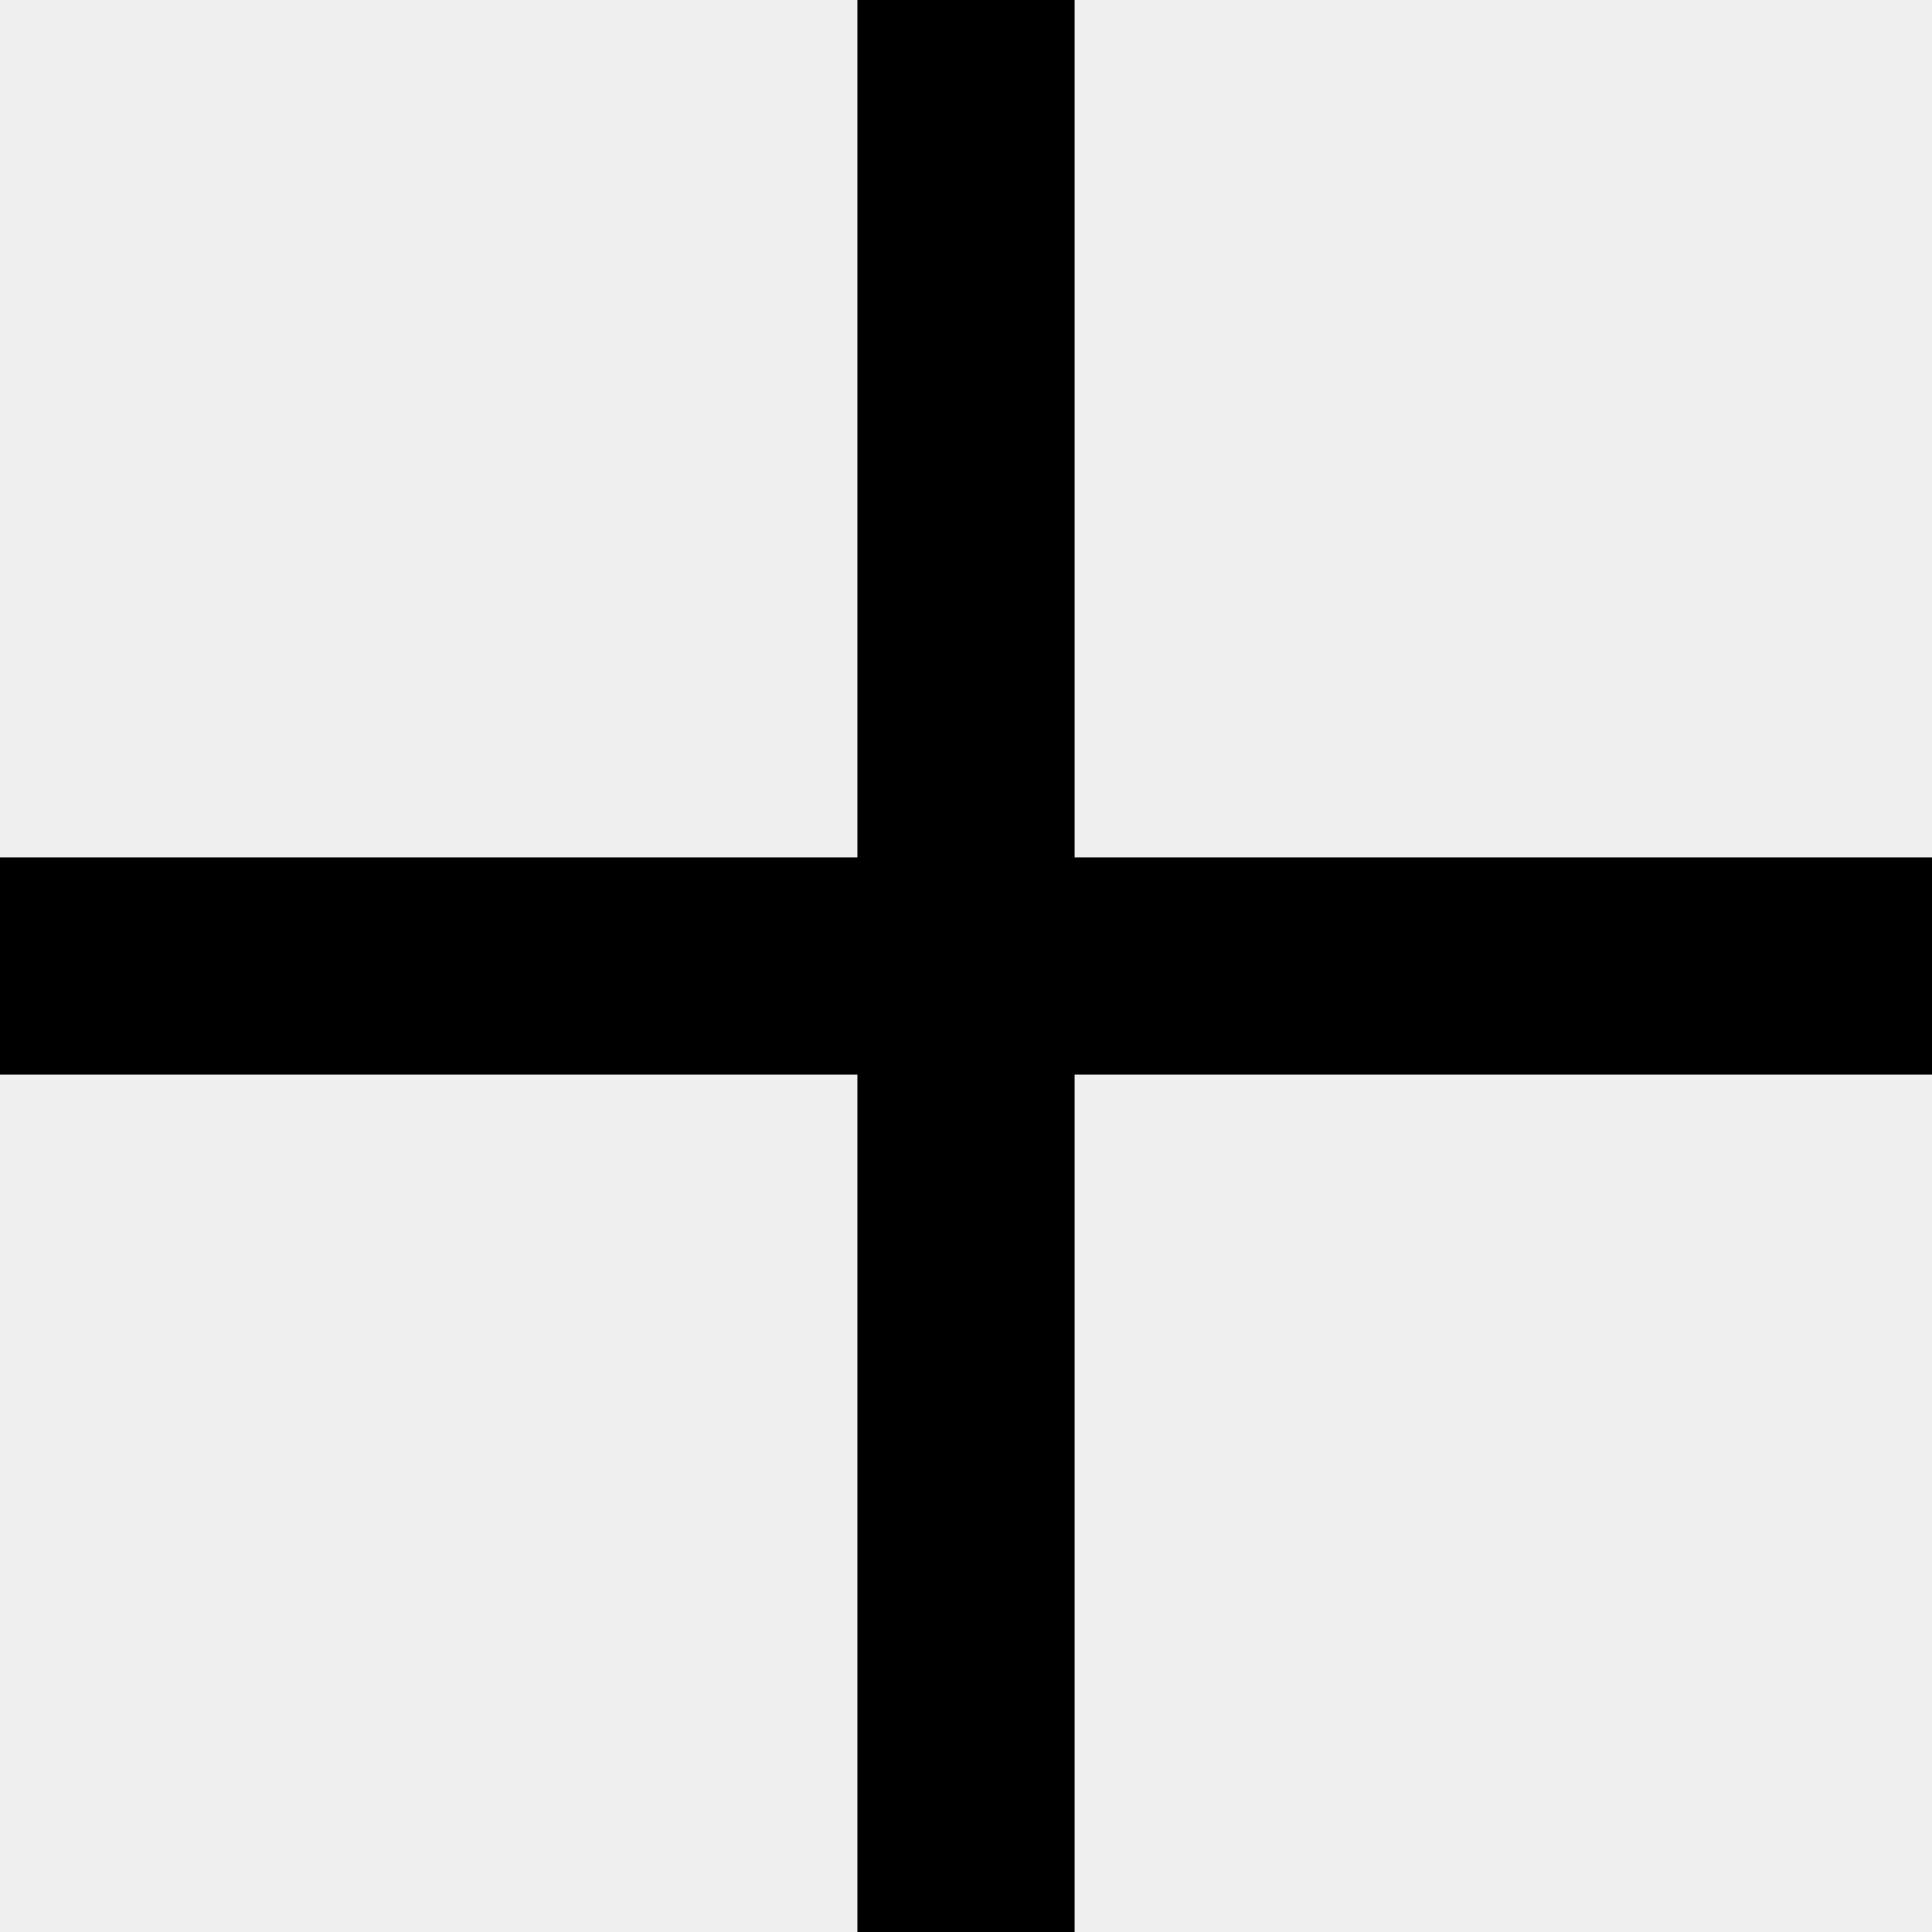
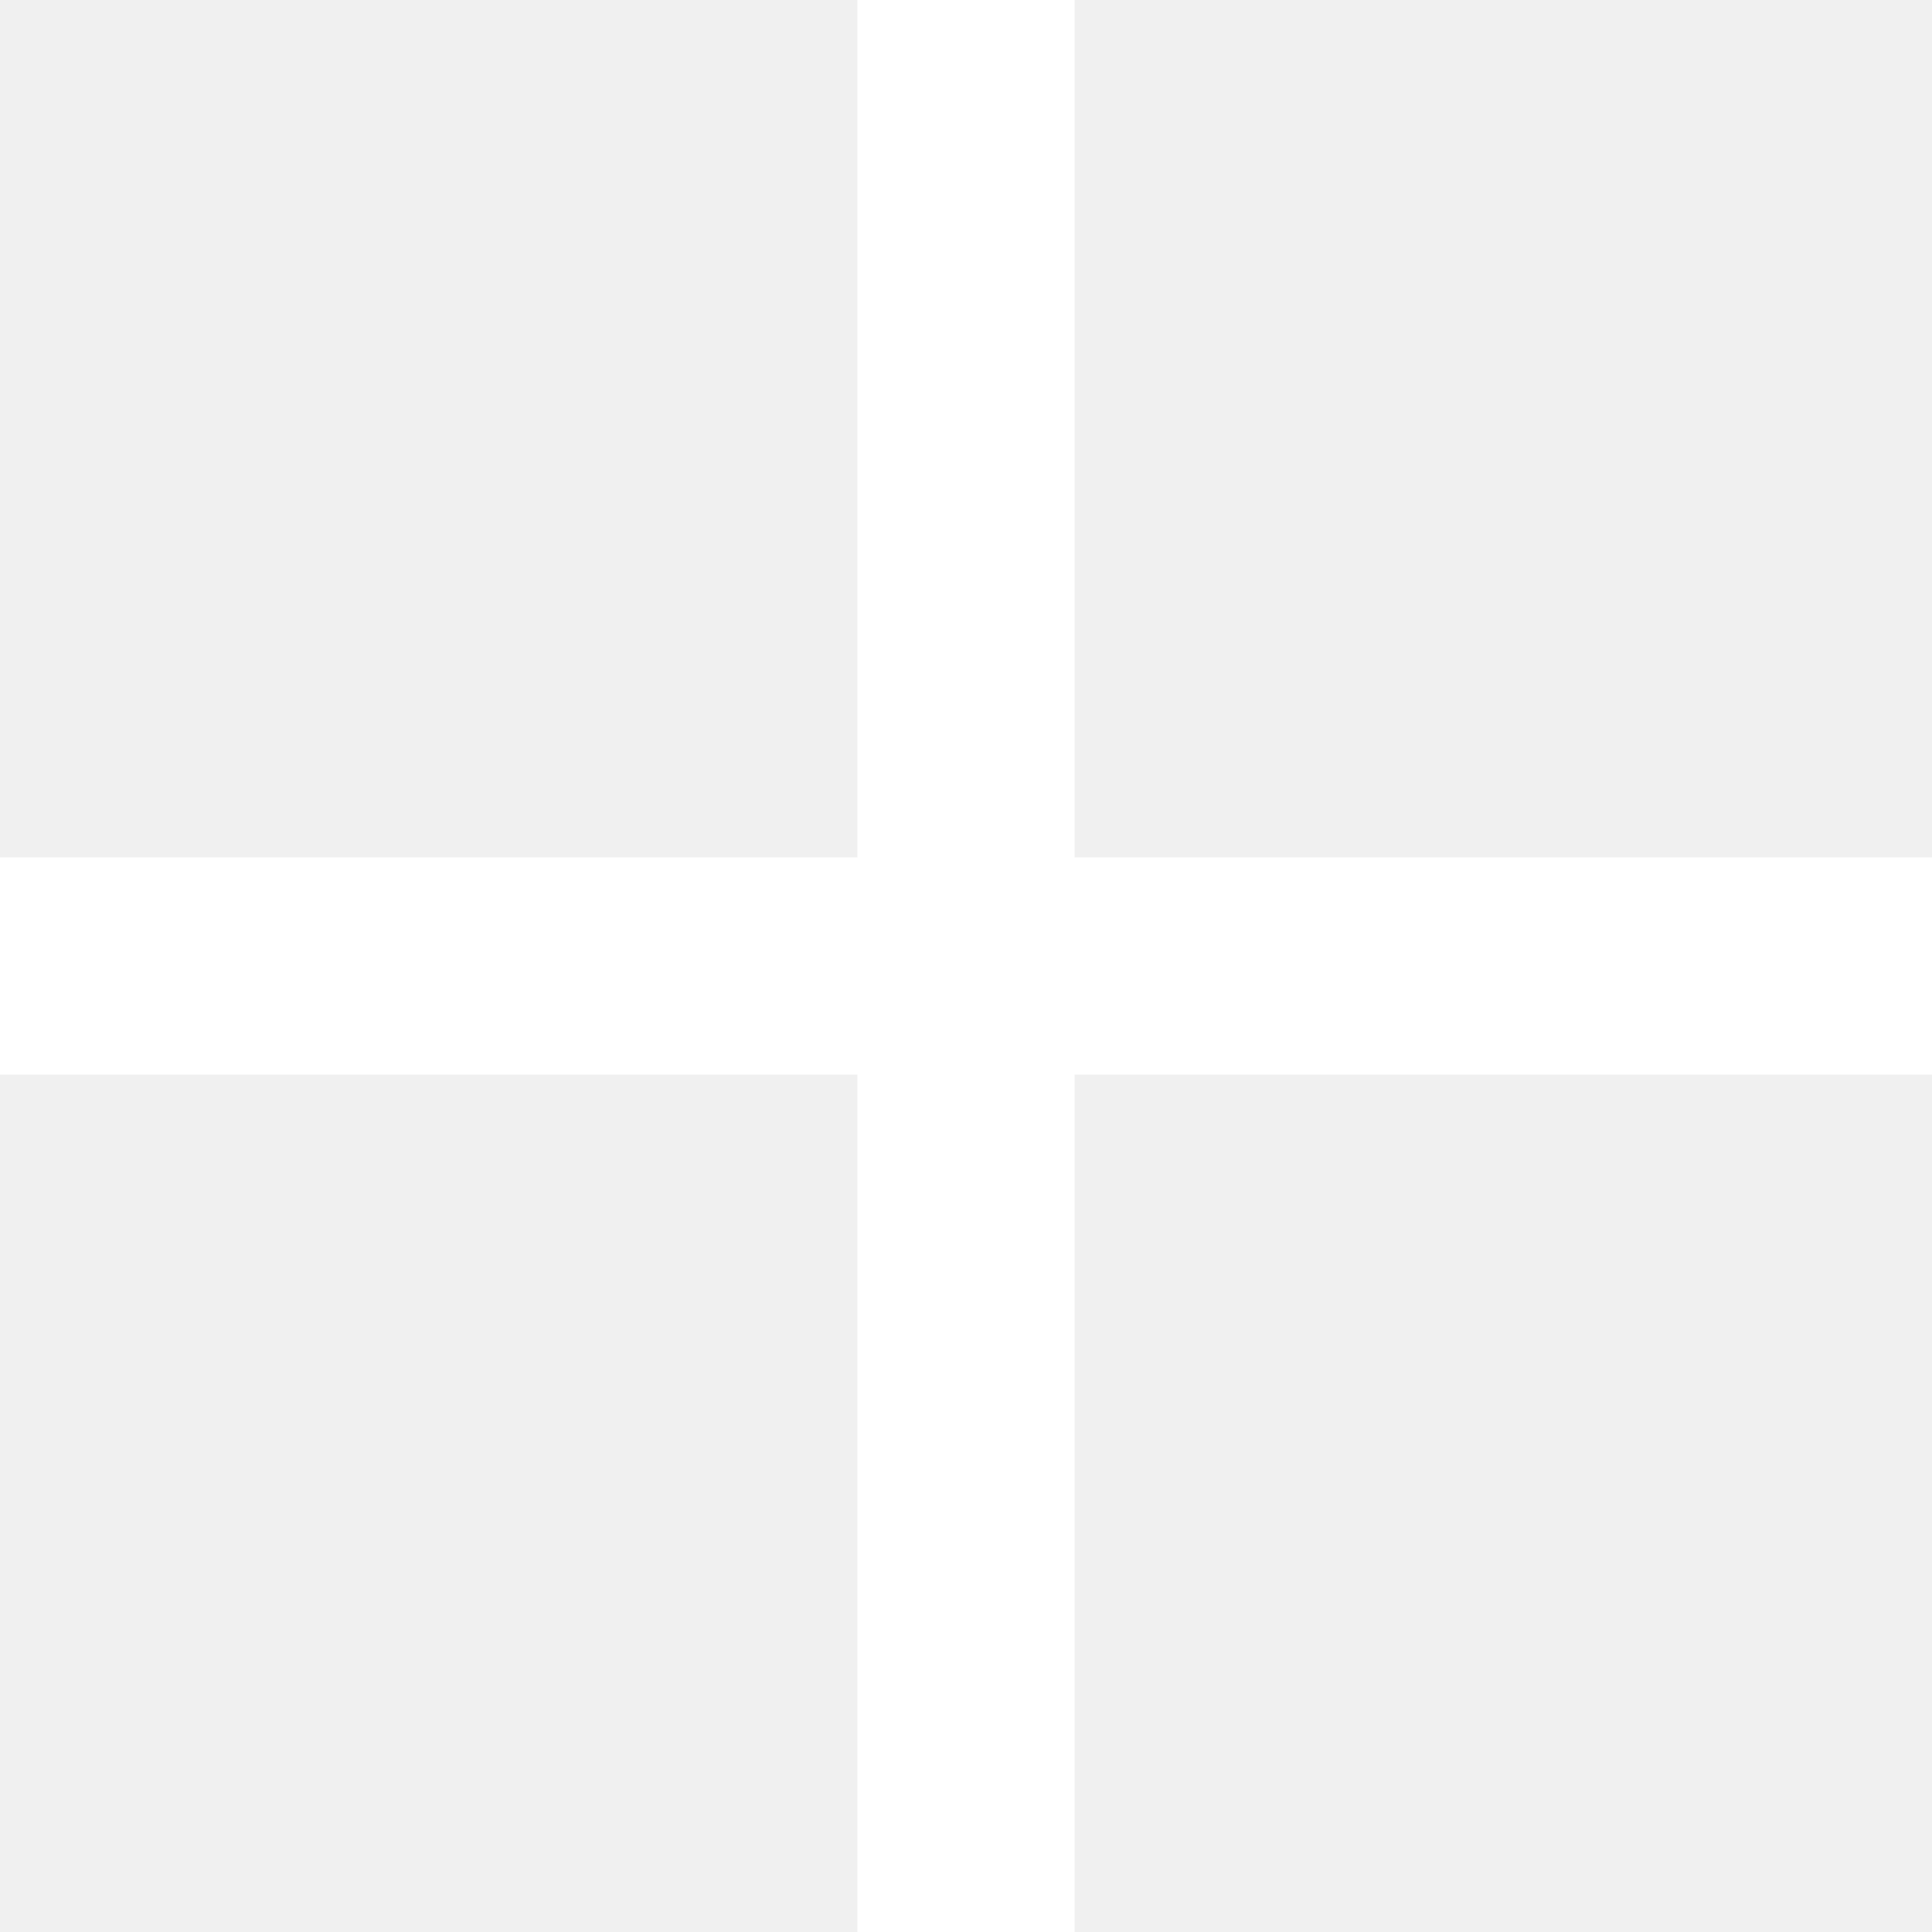
- <svg xmlns="http://www.w3.org/2000/svg" version="1.1" id="Capa_1" x="0px" y="0px" viewBox="0 0 459 459" style="enable-background:new 0 0 459 459;" xml:space="preserve">
+ <svg xmlns="http://www.w3.org/2000/svg" version="1.1" id="Capa_1" x="0px" y="0px" viewBox="0 0 459 459" style="fill: white" xml:space="preserve">
  <polygon points="203.7,0 255.3,0 255.3,203.7 459,203.7 459,255.3 255.3,255.3 255.3,459 203.7,459 203.7,255.3 0,255.3 0,203.7   203.7,203.7 " />
</svg>
